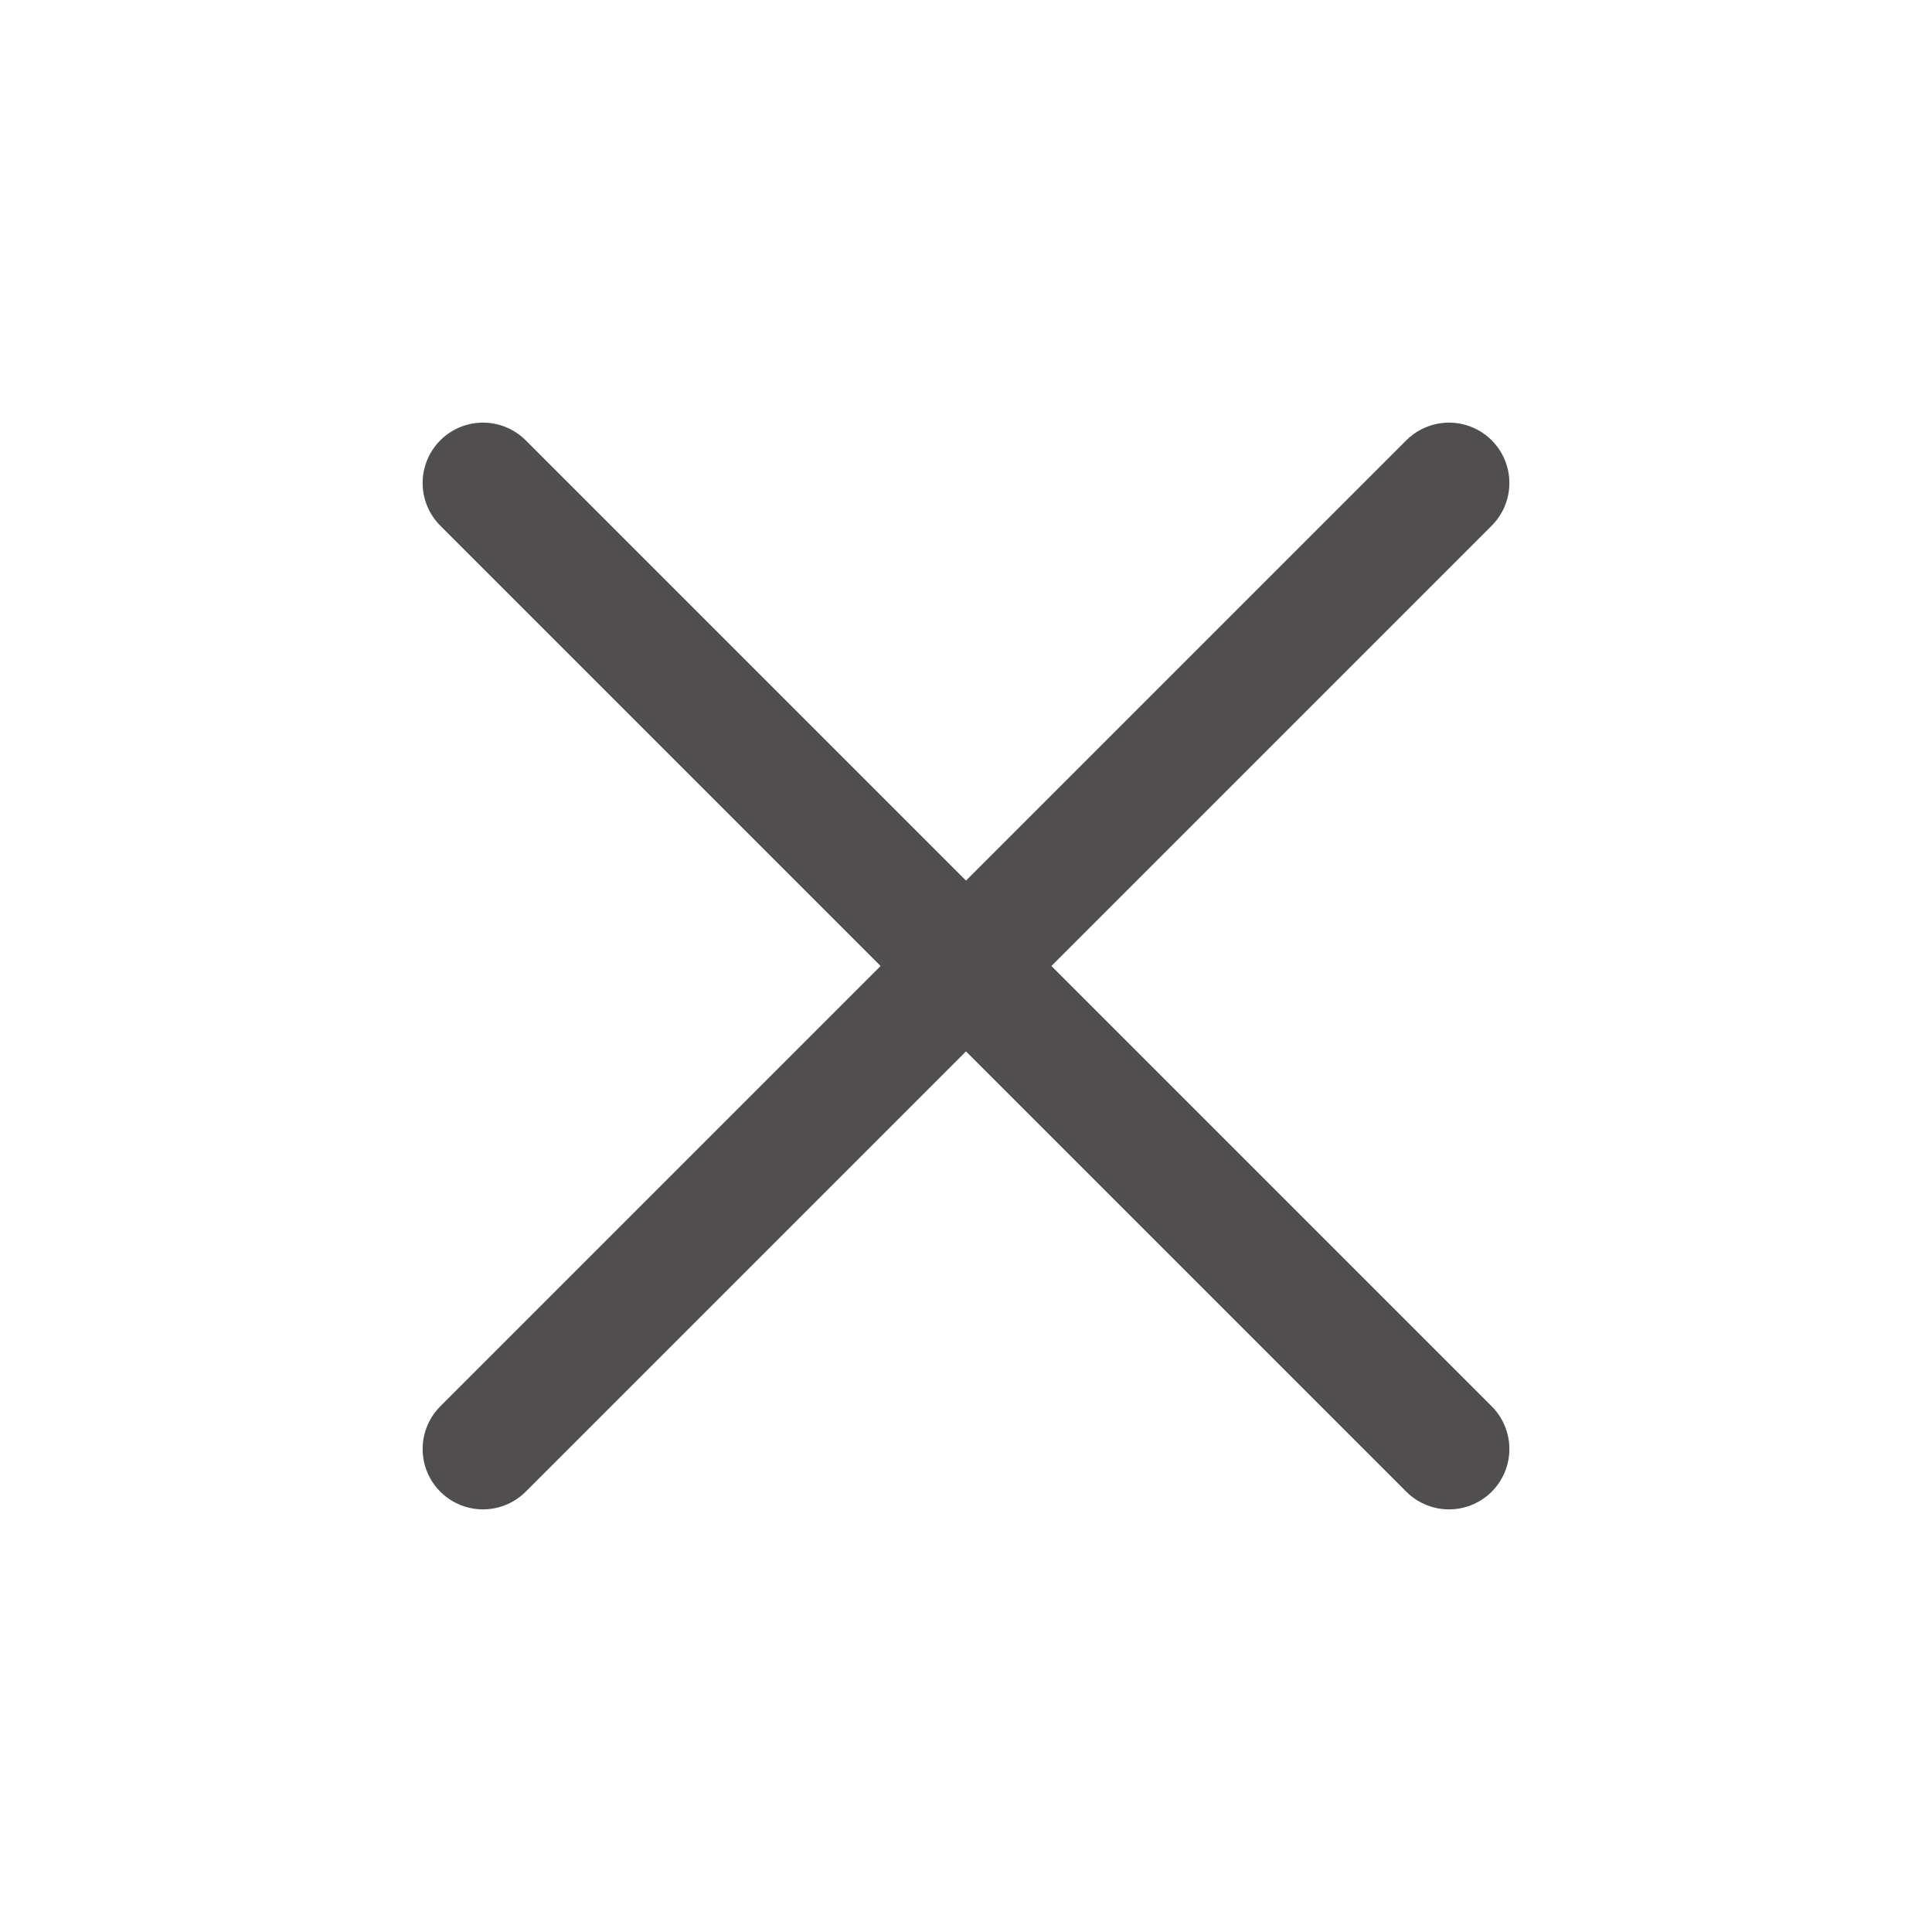
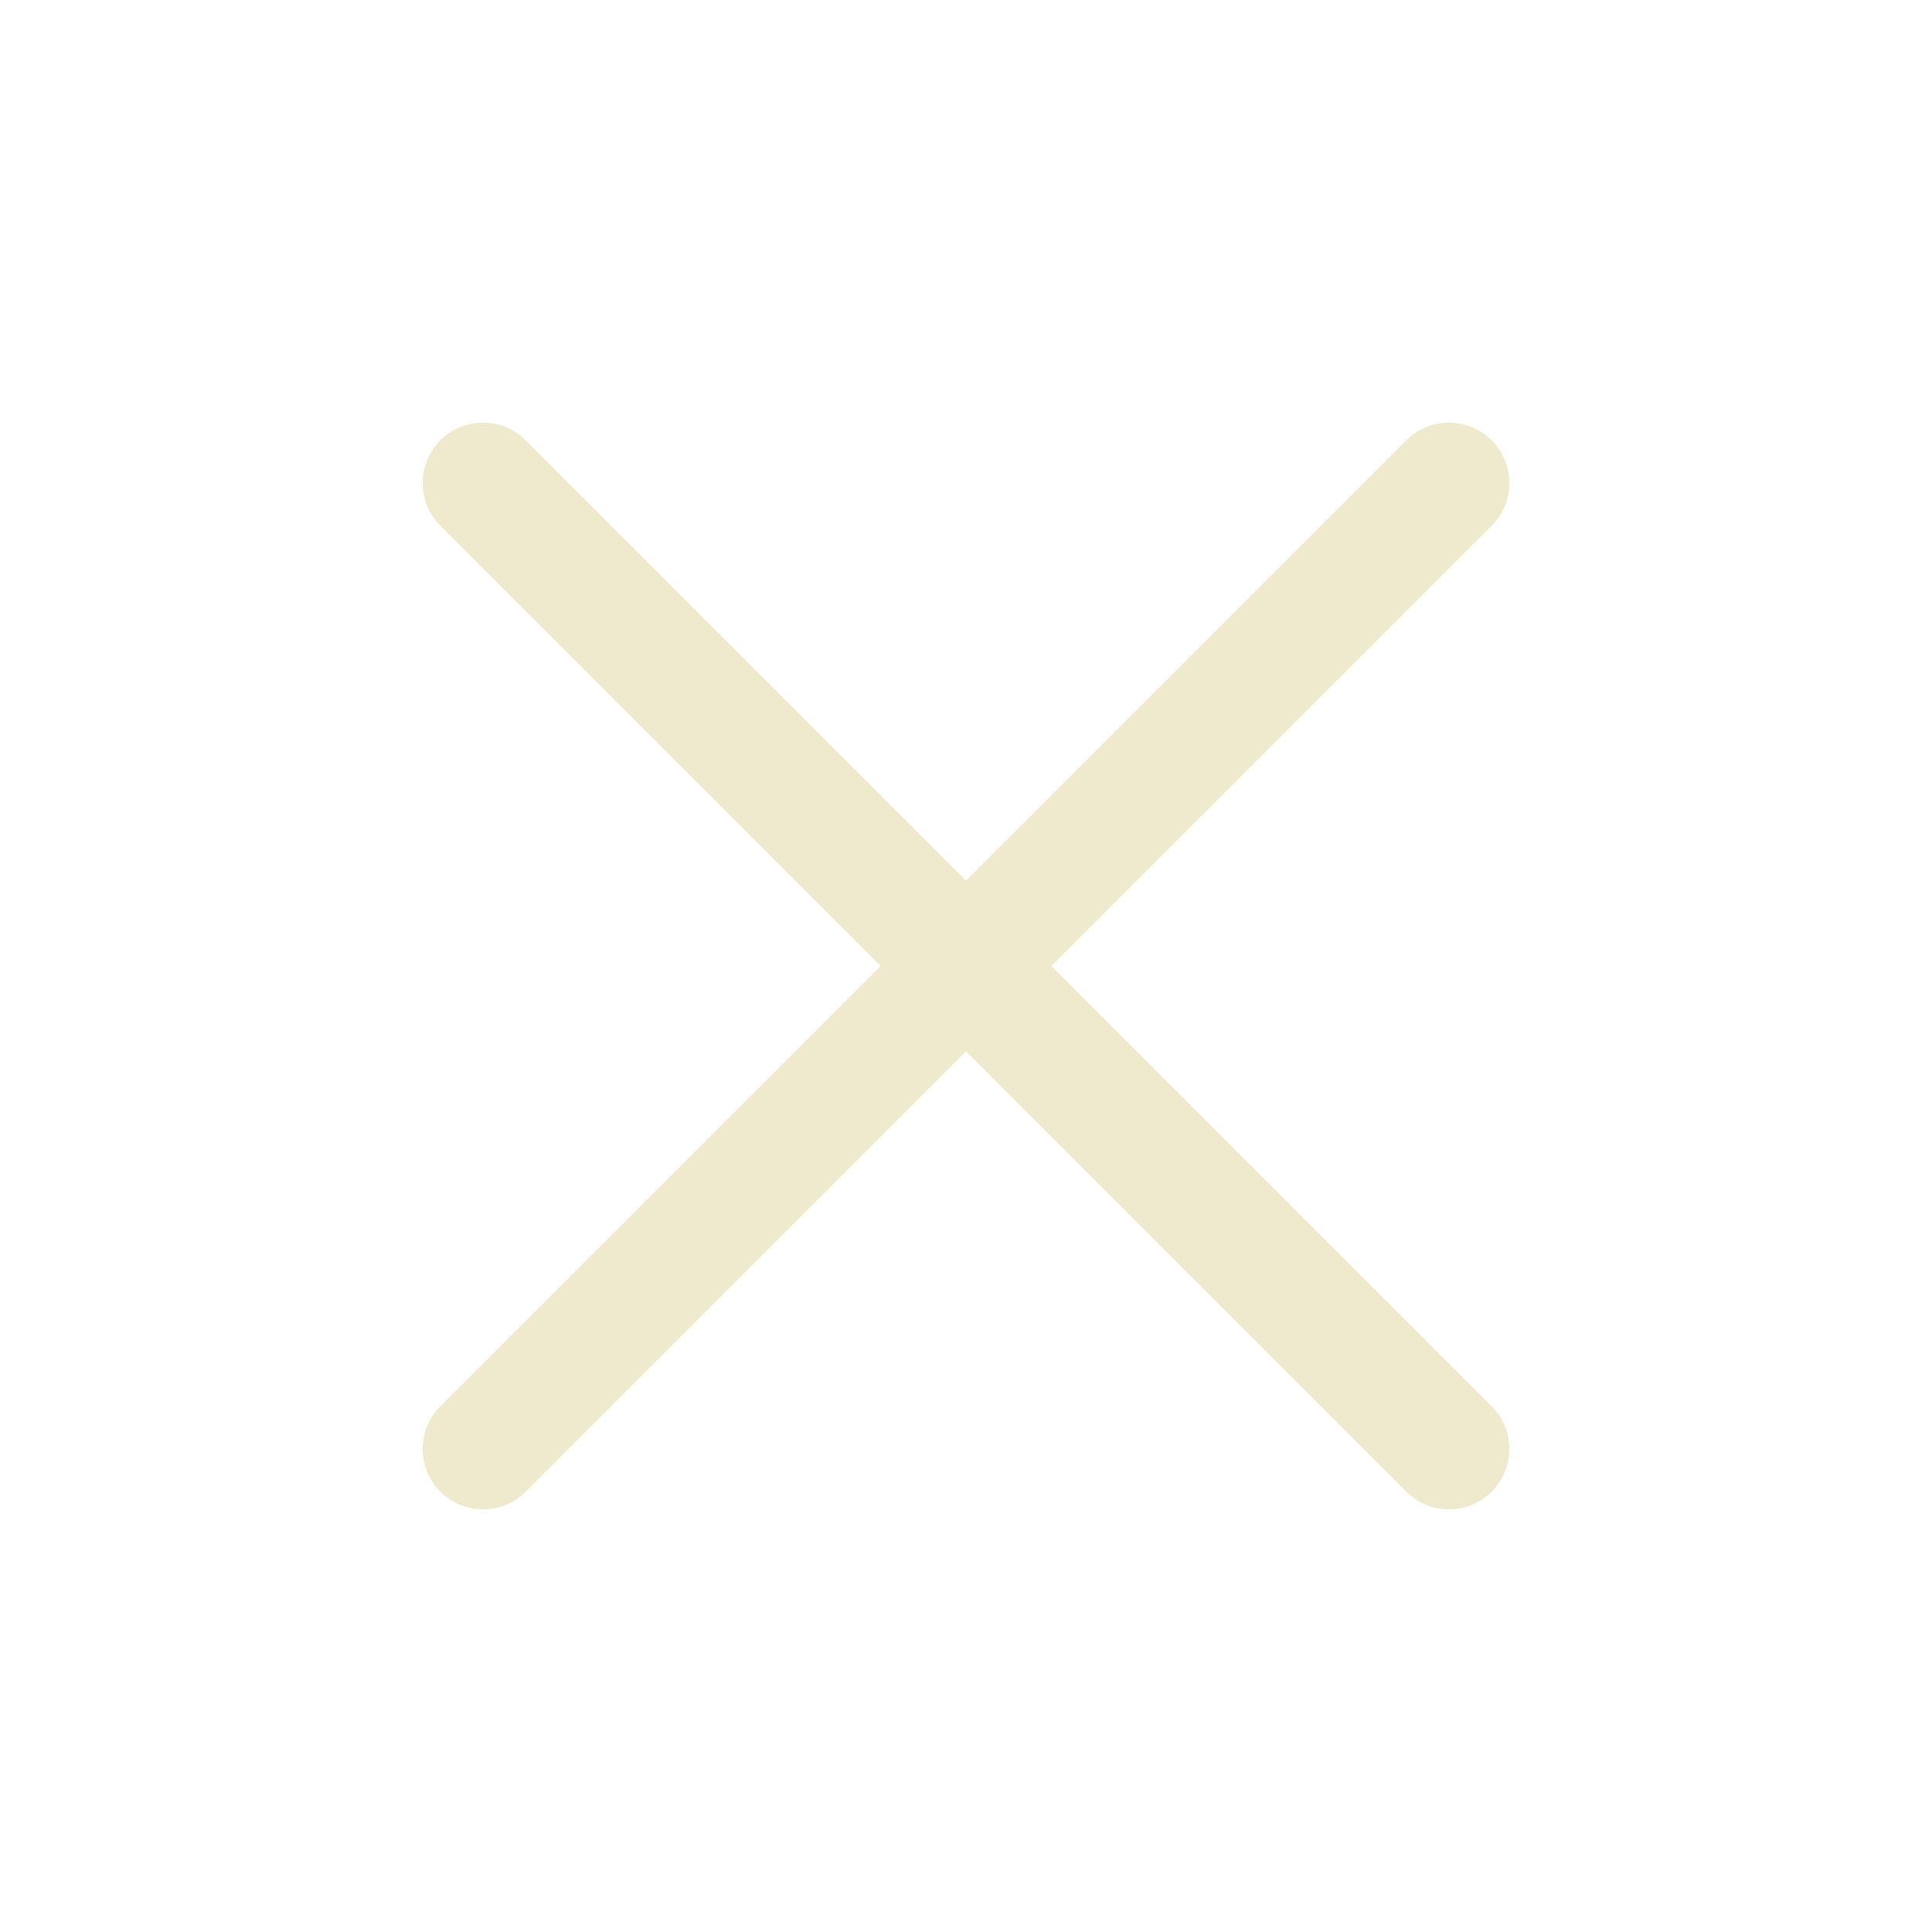
- <svg xmlns="http://www.w3.org/2000/svg" fill="none" viewBox="0 0 24 24" stroke-width="1.5" stroke="#504e4e" class="size-6">
+ <svg xmlns="http://www.w3.org/2000/svg" fill="none" viewBox="0 0 24 24" stroke-width="1.5" stroke="#efe9ce" class="size-6">
  <path stroke-linecap="round" stroke-linejoin="round" d="M6 18 18 6M6 6l12 12" />
</svg>
